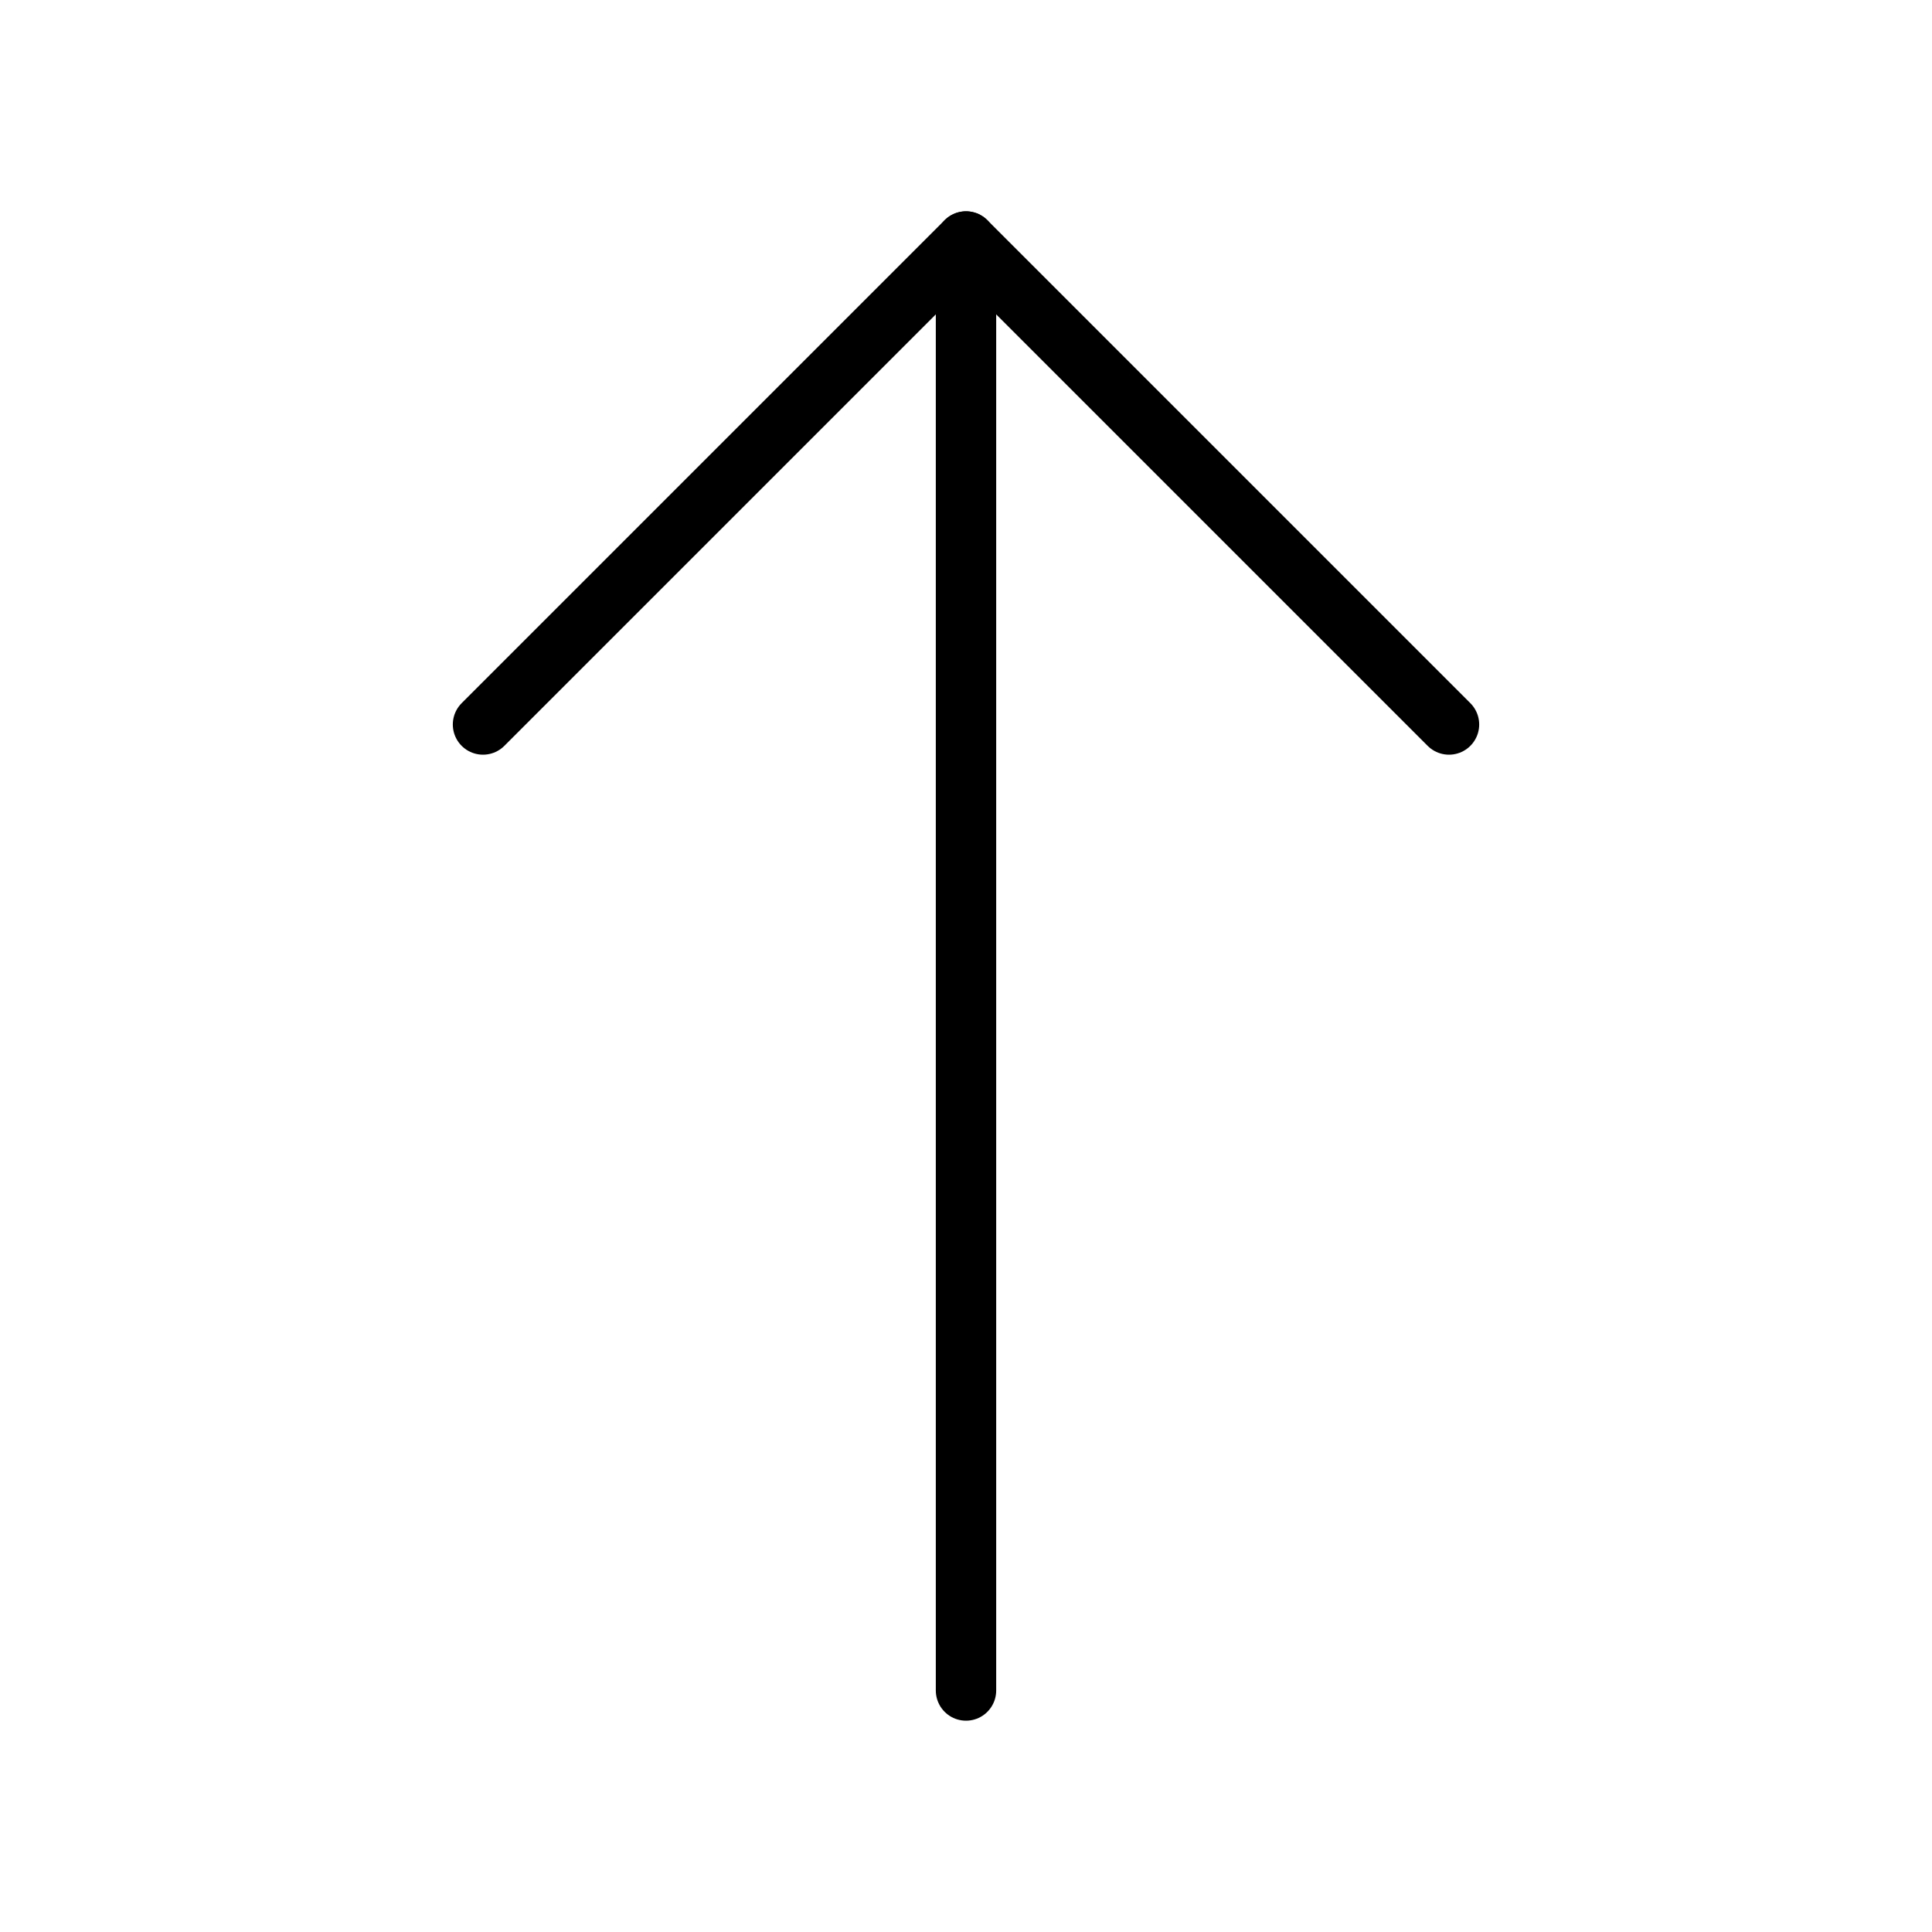
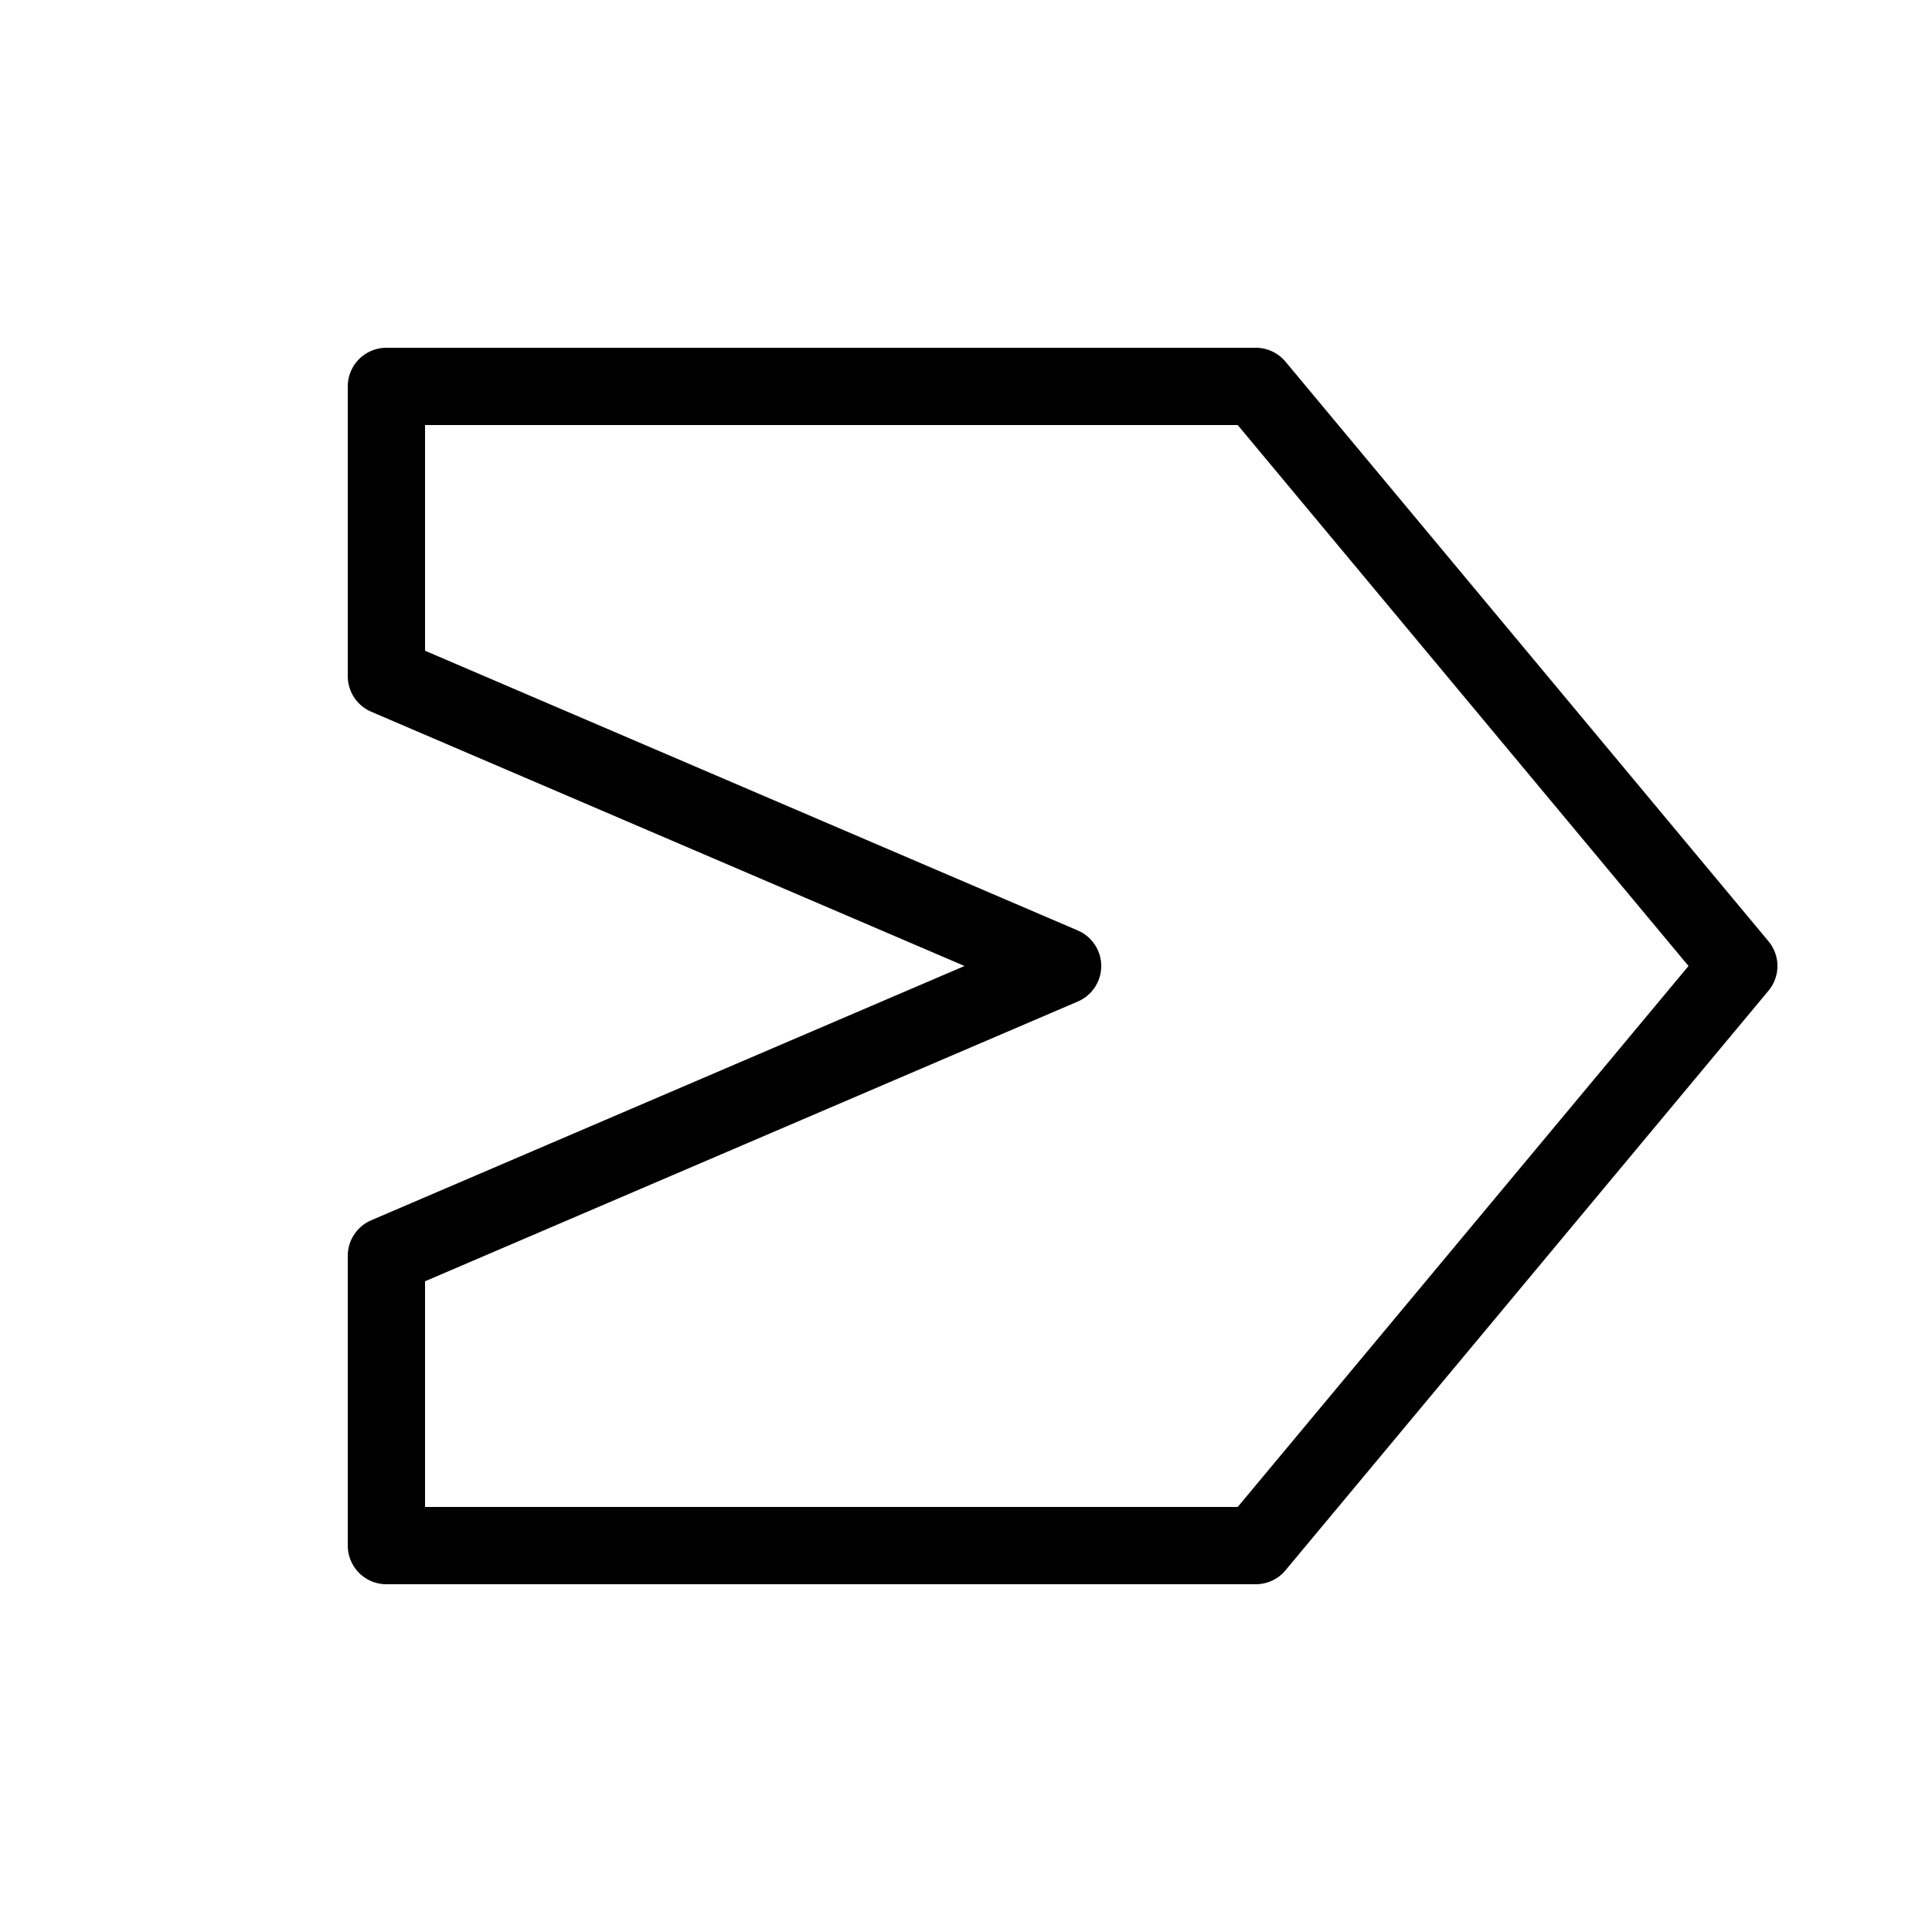
- <svg xmlns="http://www.w3.org/2000/svg" viewBox="0 0 48 48" fill="none" stroke="currentColor" stroke-width="1.5" stroke-linecap="round" stroke-linejoin="round" aria-hidden="true">
-   <path d="M24 6 24 42" />
-   <path d="M12 18 24 6 36 18" />
+ <svg xmlns="http://www.w3.org/2000/svg" viewBox="0 0 100 100" fill="none" stroke="currentColor" stroke-width="4" stroke-linejoin="round" aria-hidden="true">
+   <polygon points="20,20 65,20 90,50 65,80 20,80 20,65 55,50 20,35" />
</svg>
